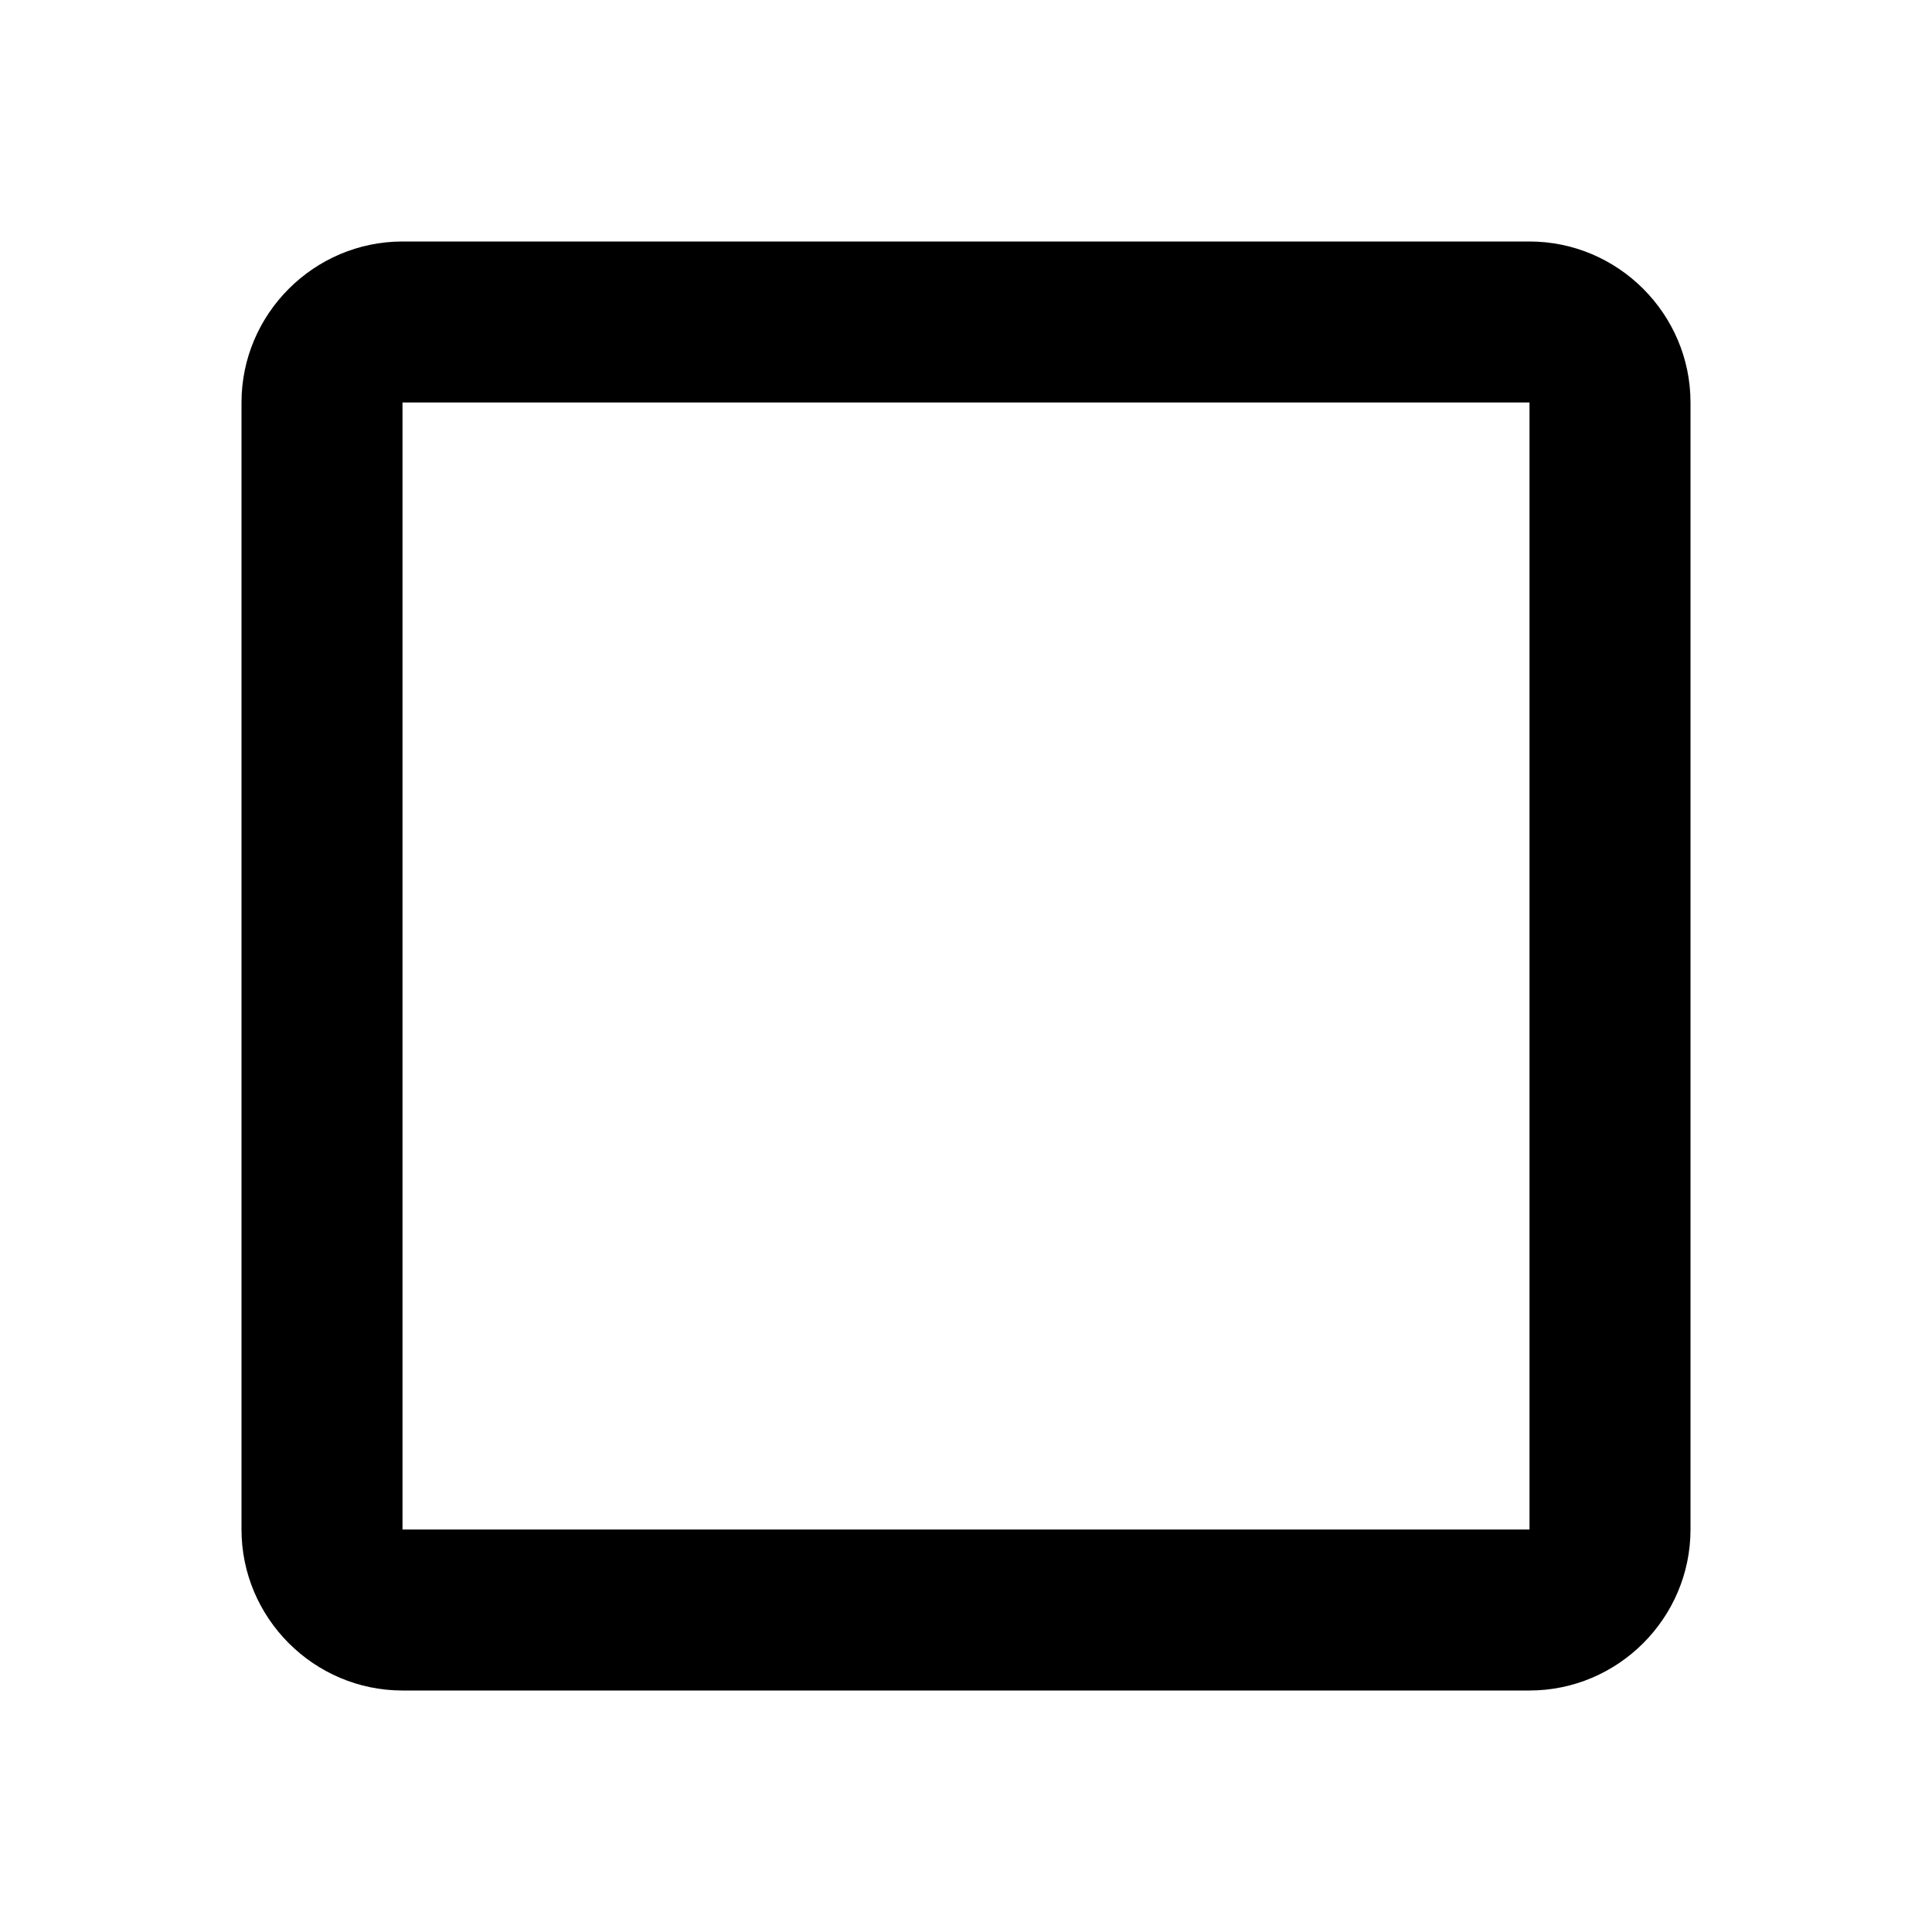
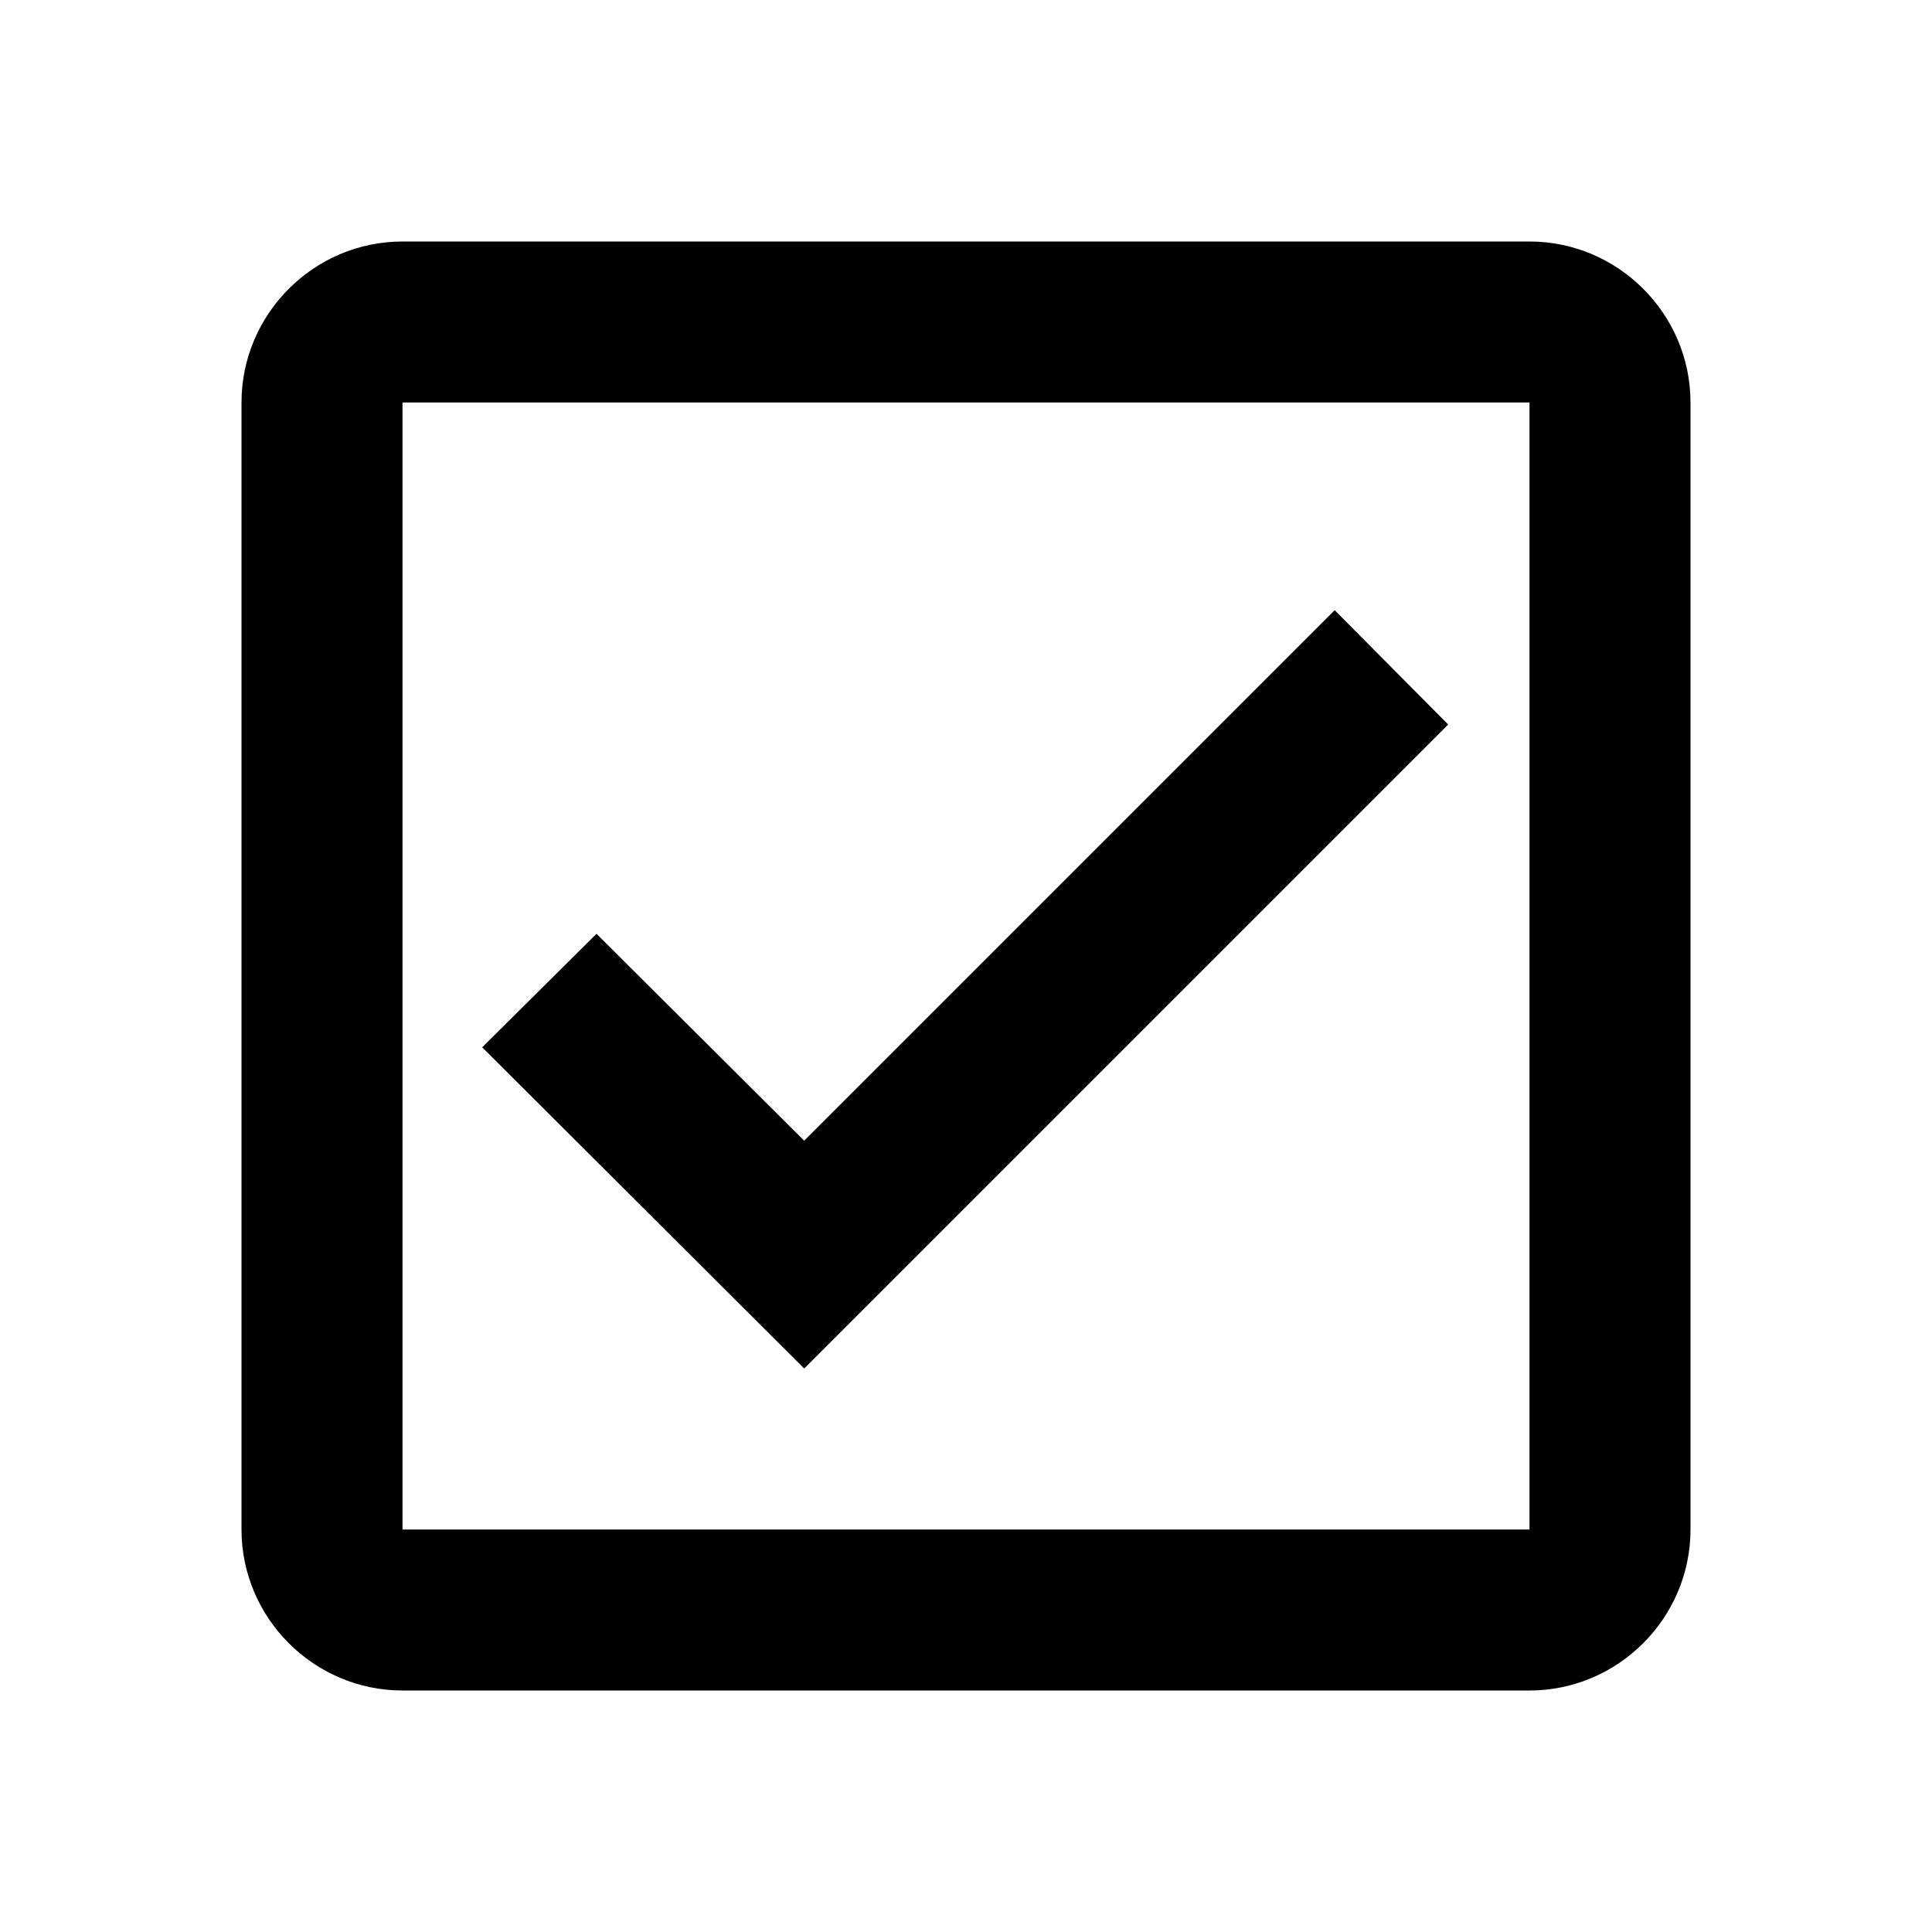
<svg xmlns="http://www.w3.org/2000/svg" height="24px" viewBox="0 0 24 24" width="24px" fill="#000000">
  <path d="M0 0h24v24H0V0z" fill="none" />
-   <path d="M19 5v14H5V5h14m0-2H5c-1.1 0-2 .9-2 2v14c0 1.1.9 2 2 2h14c1.1 0 2-.9 2-2V5c0-1.1-.9-2-2-2z" />
+   <path d="M19 3H5c-1.1 0-2 .9-2 2v14c0 1.1.9 2 2 2h14c1.1 0 2-.9 2-2V5c0-1.1-.9-2-2-2zm0 16H5V5h14v14zM17.99 9l-1.41-1.42-6.59 6.59-2.58-2.57-1.42 1.41 4 3.99z" />
</svg>
